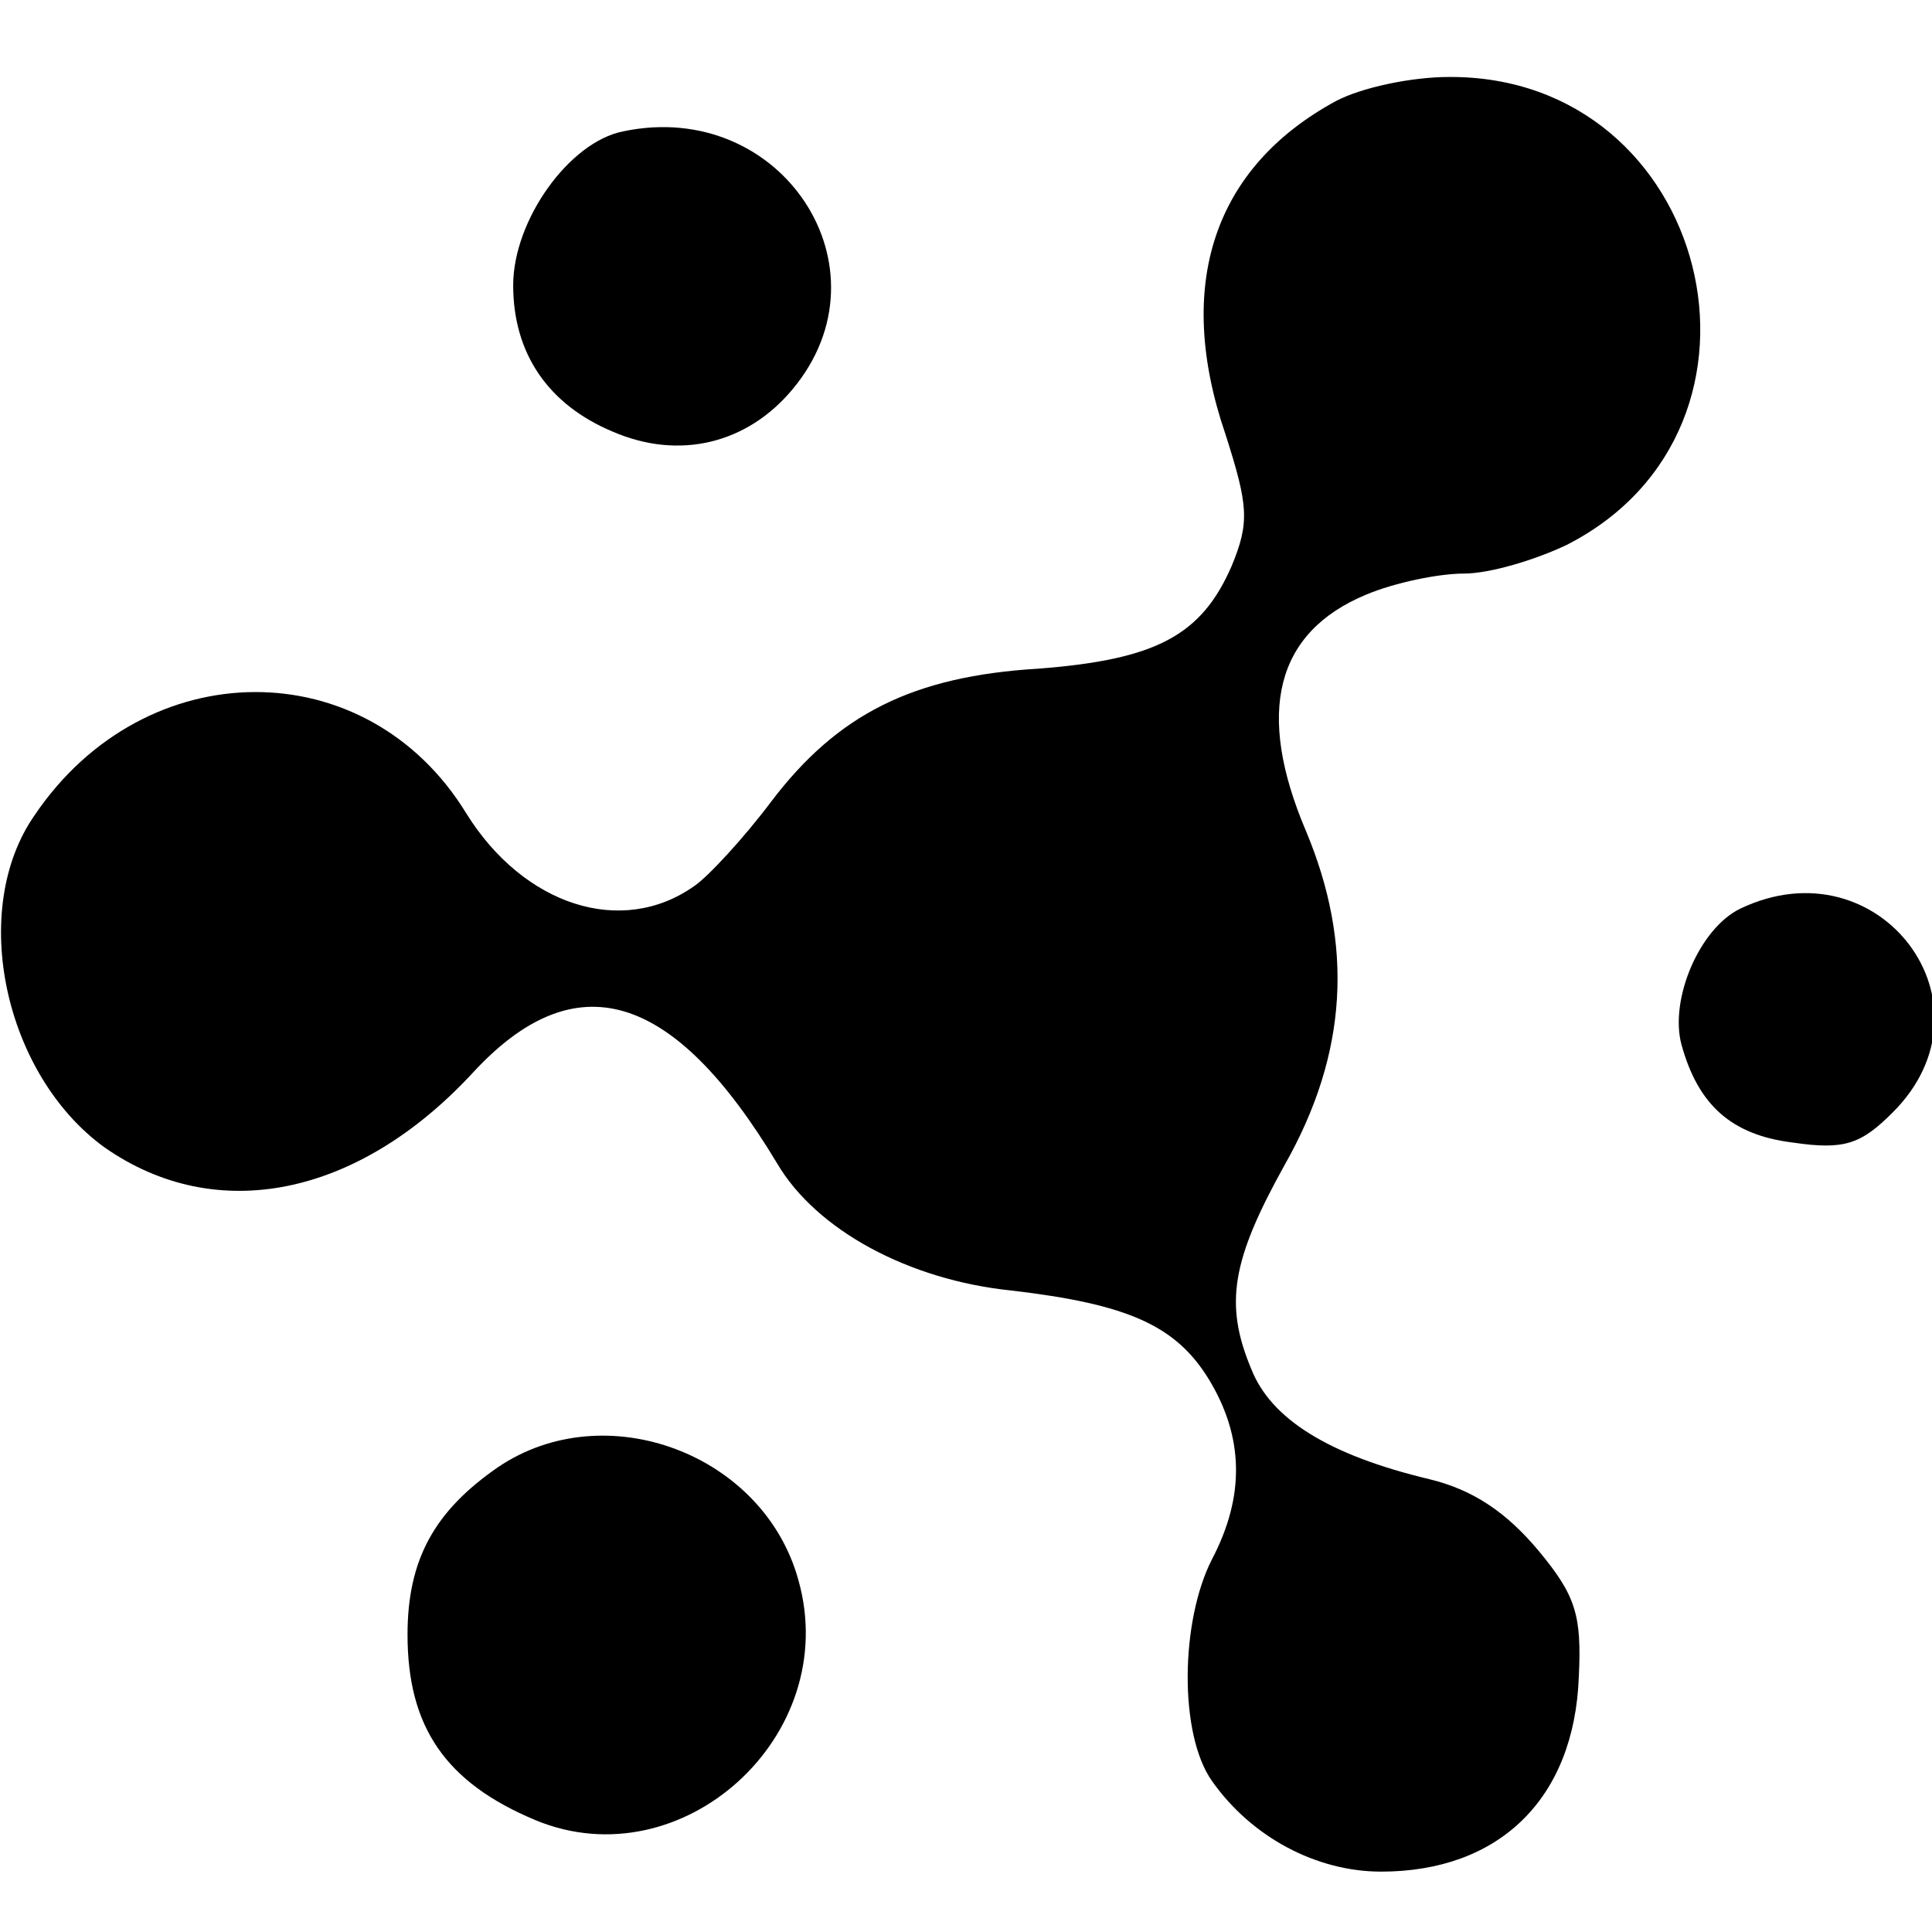
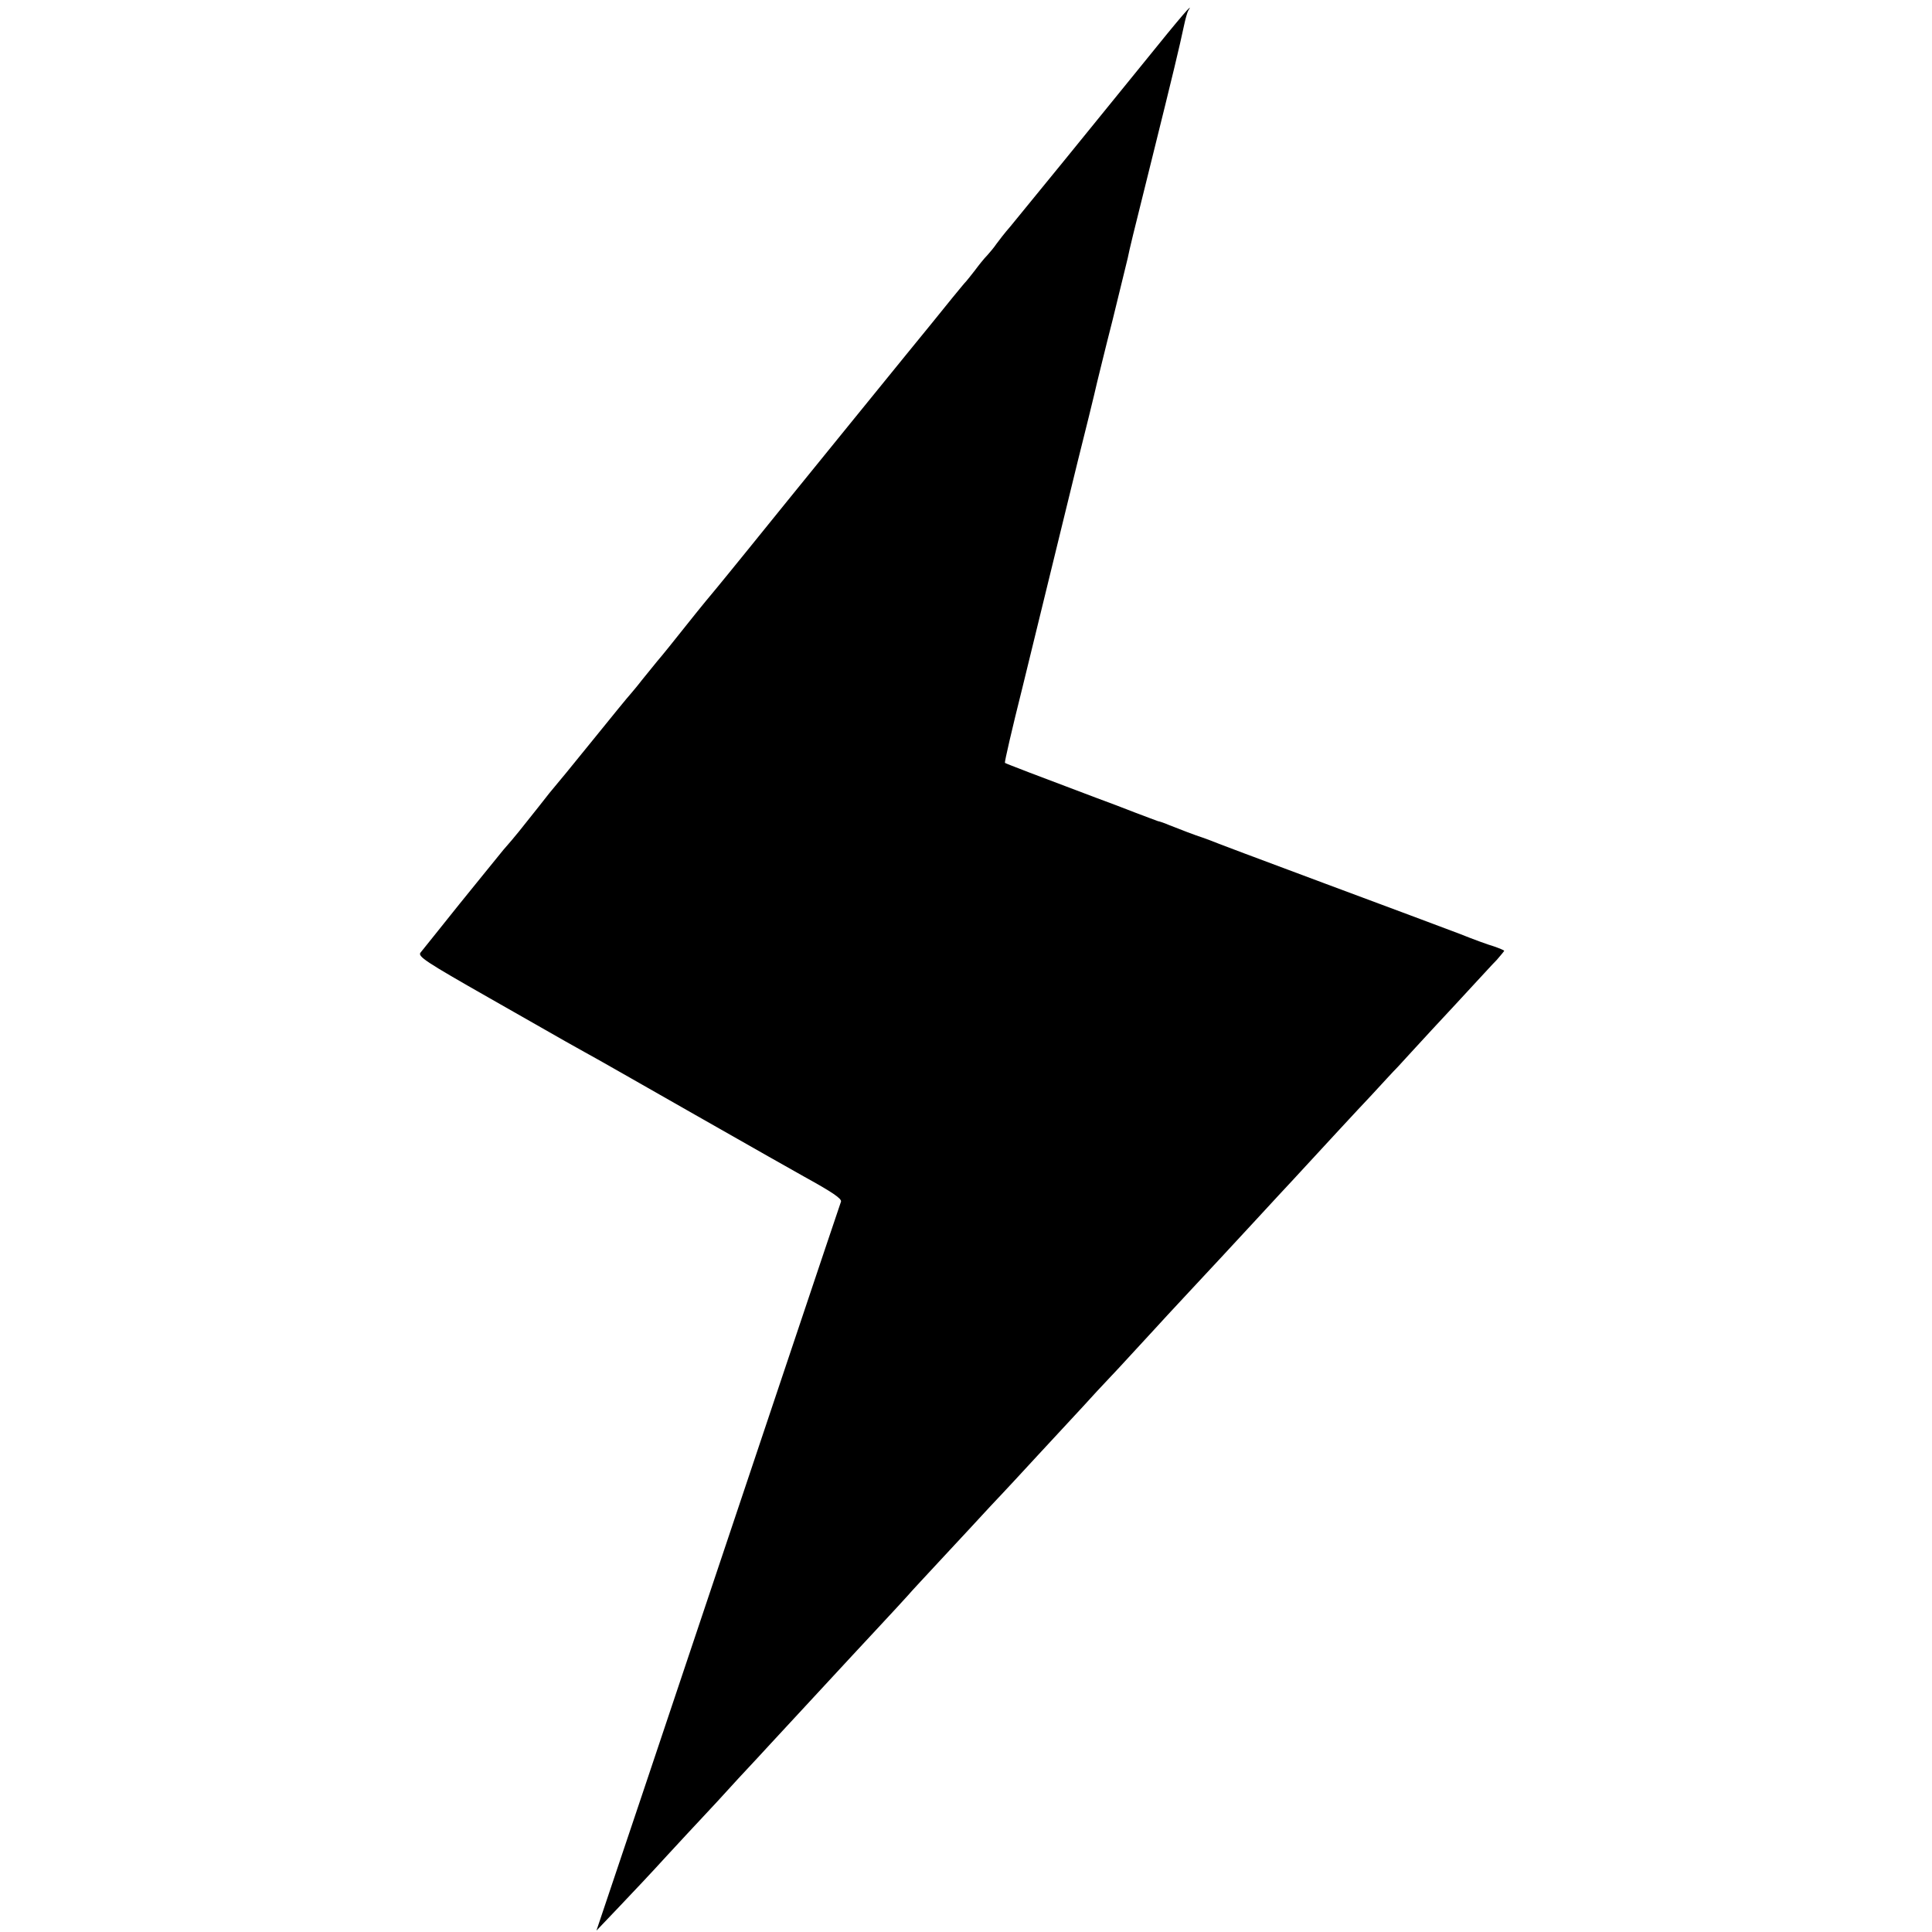
- <svg xmlns="http://www.w3.org/2000/svg" version="1.0" width="128pt" height="128pt" viewBox="0 0 128 128" preserveAspectRatio="xMidYMid meet">
-   <g transform="translate(0,128) scale(0.1,-0.1)" fill="#000000" stroke="none">
-     <path d="M885 1213 c-81 -44 -107 -122 -73 -221 15 -47 16 -58 4 -87 -20 -46 -50 -62 -128 -68 -83 -5 -133 -30 -177 -88 -18 -24 -42 -50 -51 -56 -48 -34 -113 -13 -151 48 -66 108 -213 107 -286 -1 -44 -63 -20 -172 46 -220 74 -52 168 -33 244 49 68 74 133 55 202 -60 26 -44 87 -77 155 -84 77 -9 109 -23 131 -59 23 -38 24 -77 2 -119 -21 -41 -22 -116 0 -147 26 -37 69 -60 112 -60 78 0 128 48 131 129 2 41 -2 54 -27 84 -21 25 -43 40 -72 47 -67 16 -105 40 -118 73 -18 43 -13 72 22 135 42 74 46 146 14 222 -33 78 -20 131 40 156 19 8 48 14 65 14 17 0 47 9 68 19 153 78 95 311 -78 310 -25 0 -58 -7 -75 -16z" />
-     <path d="M413 1193 c-36 -7 -73 -59 -73 -102 0 -45 23 -79 66 -97 44 -19 89 -8 119 28 67 80 -7 193 -112 171z" />
-     <path d="M1153 678 c-27 -13 -47 -60 -39 -90 11 -40 33 -60 74 -65 34 -5 45 -1 66 20 72 72 -9 179 -101 135z" />
-     <path d="M330 308 c-42 -29 -60 -61 -60 -111 0 -61 25 -98 85 -123 97 -40 203 56 174 159 -23 84 -128 123 -199 75z" />
+ <svg xmlns="http://www.w3.org/2000/svg" version="1.0" width="700pt" height="700pt" viewBox="0 0 700 700" preserveAspectRatio="xMidYMid meet">
+   <g transform="translate(0,700) scale(0.1,-0.1)" fill="#000000" stroke="none">
+     <path d="M4144 6773 c-175 -216 -425 -523 -482 -592 -21 -24 -44 -54 -52 -65 -8 -12 -23 -30 -33 -41 -11 -11 -31 -36 -45 -55 -15 -19 -29 -37 -32 -40 -5 -4 -87 -105 -123 -150 -7 -8 -140 -172 -297 -365 -156 -192 -324 -399 -373 -460 -49 -60 -98 -121 -110 -135 -12 -14 -60 -72 -106 -130 -46 -58 -95 -119 -110 -136 -14 -17 -39 -48 -56 -69 -16 -21 -35 -43 -40 -49 -6 -6 -69 -83 -140 -171 -71 -88 -132 -162 -135 -165 -3 -3 -30 -36 -60 -75 -62 -78 -81 -103 -126 -154 -16 -20 -88 -108 -159 -196 -70 -88 -134 -167 -141 -176 -12 -14 17 -33 249 -165 321 -183 293 -167 347 -197 25 -13 205 -116 400 -227 195 -111 373 -212 395 -224 98 -54 136 -79 132 -90 -4 -10 -300 -894 -723 -2156 l-163 -485 82 86 c45 47 123 130 173 185 50 54 109 118 130 140 22 23 80 86 129 140 50 53 101 109 115 124 39 42 222 240 250 270 14 15 72 78 130 140 58 62 112 121 120 130 8 10 67 73 130 141 63 68 138 148 166 179 29 30 68 73 89 95 31 34 112 121 249 269 15 17 74 81 131 141 56 61 114 124 129 140 15 17 71 77 124 134 53 57 108 116 122 131 14 15 70 76 125 135 55 60 111 120 125 135 119 129 236 256 291 314 36 39 78 85 94 101 15 17 71 77 124 135 54 58 122 131 152 164 30 32 66 72 82 88 15 17 27 32 27 33 0 2 -17 9 -37 16 -21 6 -76 26 -123 45 -47 18 -267 100 -490 183 -223 83 -412 154 -420 158 -8 3 -19 7 -25 9 -17 5 -88 32 -120 45 -16 7 -34 13 -40 14 -5 2 -41 15 -80 30 -38 15 -104 40 -145 55 -205 77 -325 123 -329 126 -2 2 26 124 63 271 36 147 99 405 140 573 41 168 86 352 101 410 14 58 28 114 30 125 3 11 27 112 56 225 28 113 52 214 55 225 8 39 14 64 89 365 76 306 98 398 115 478 5 24 12 48 15 53 24 37 -24 -18 -161 -188z" />
  </g>
</svg>
